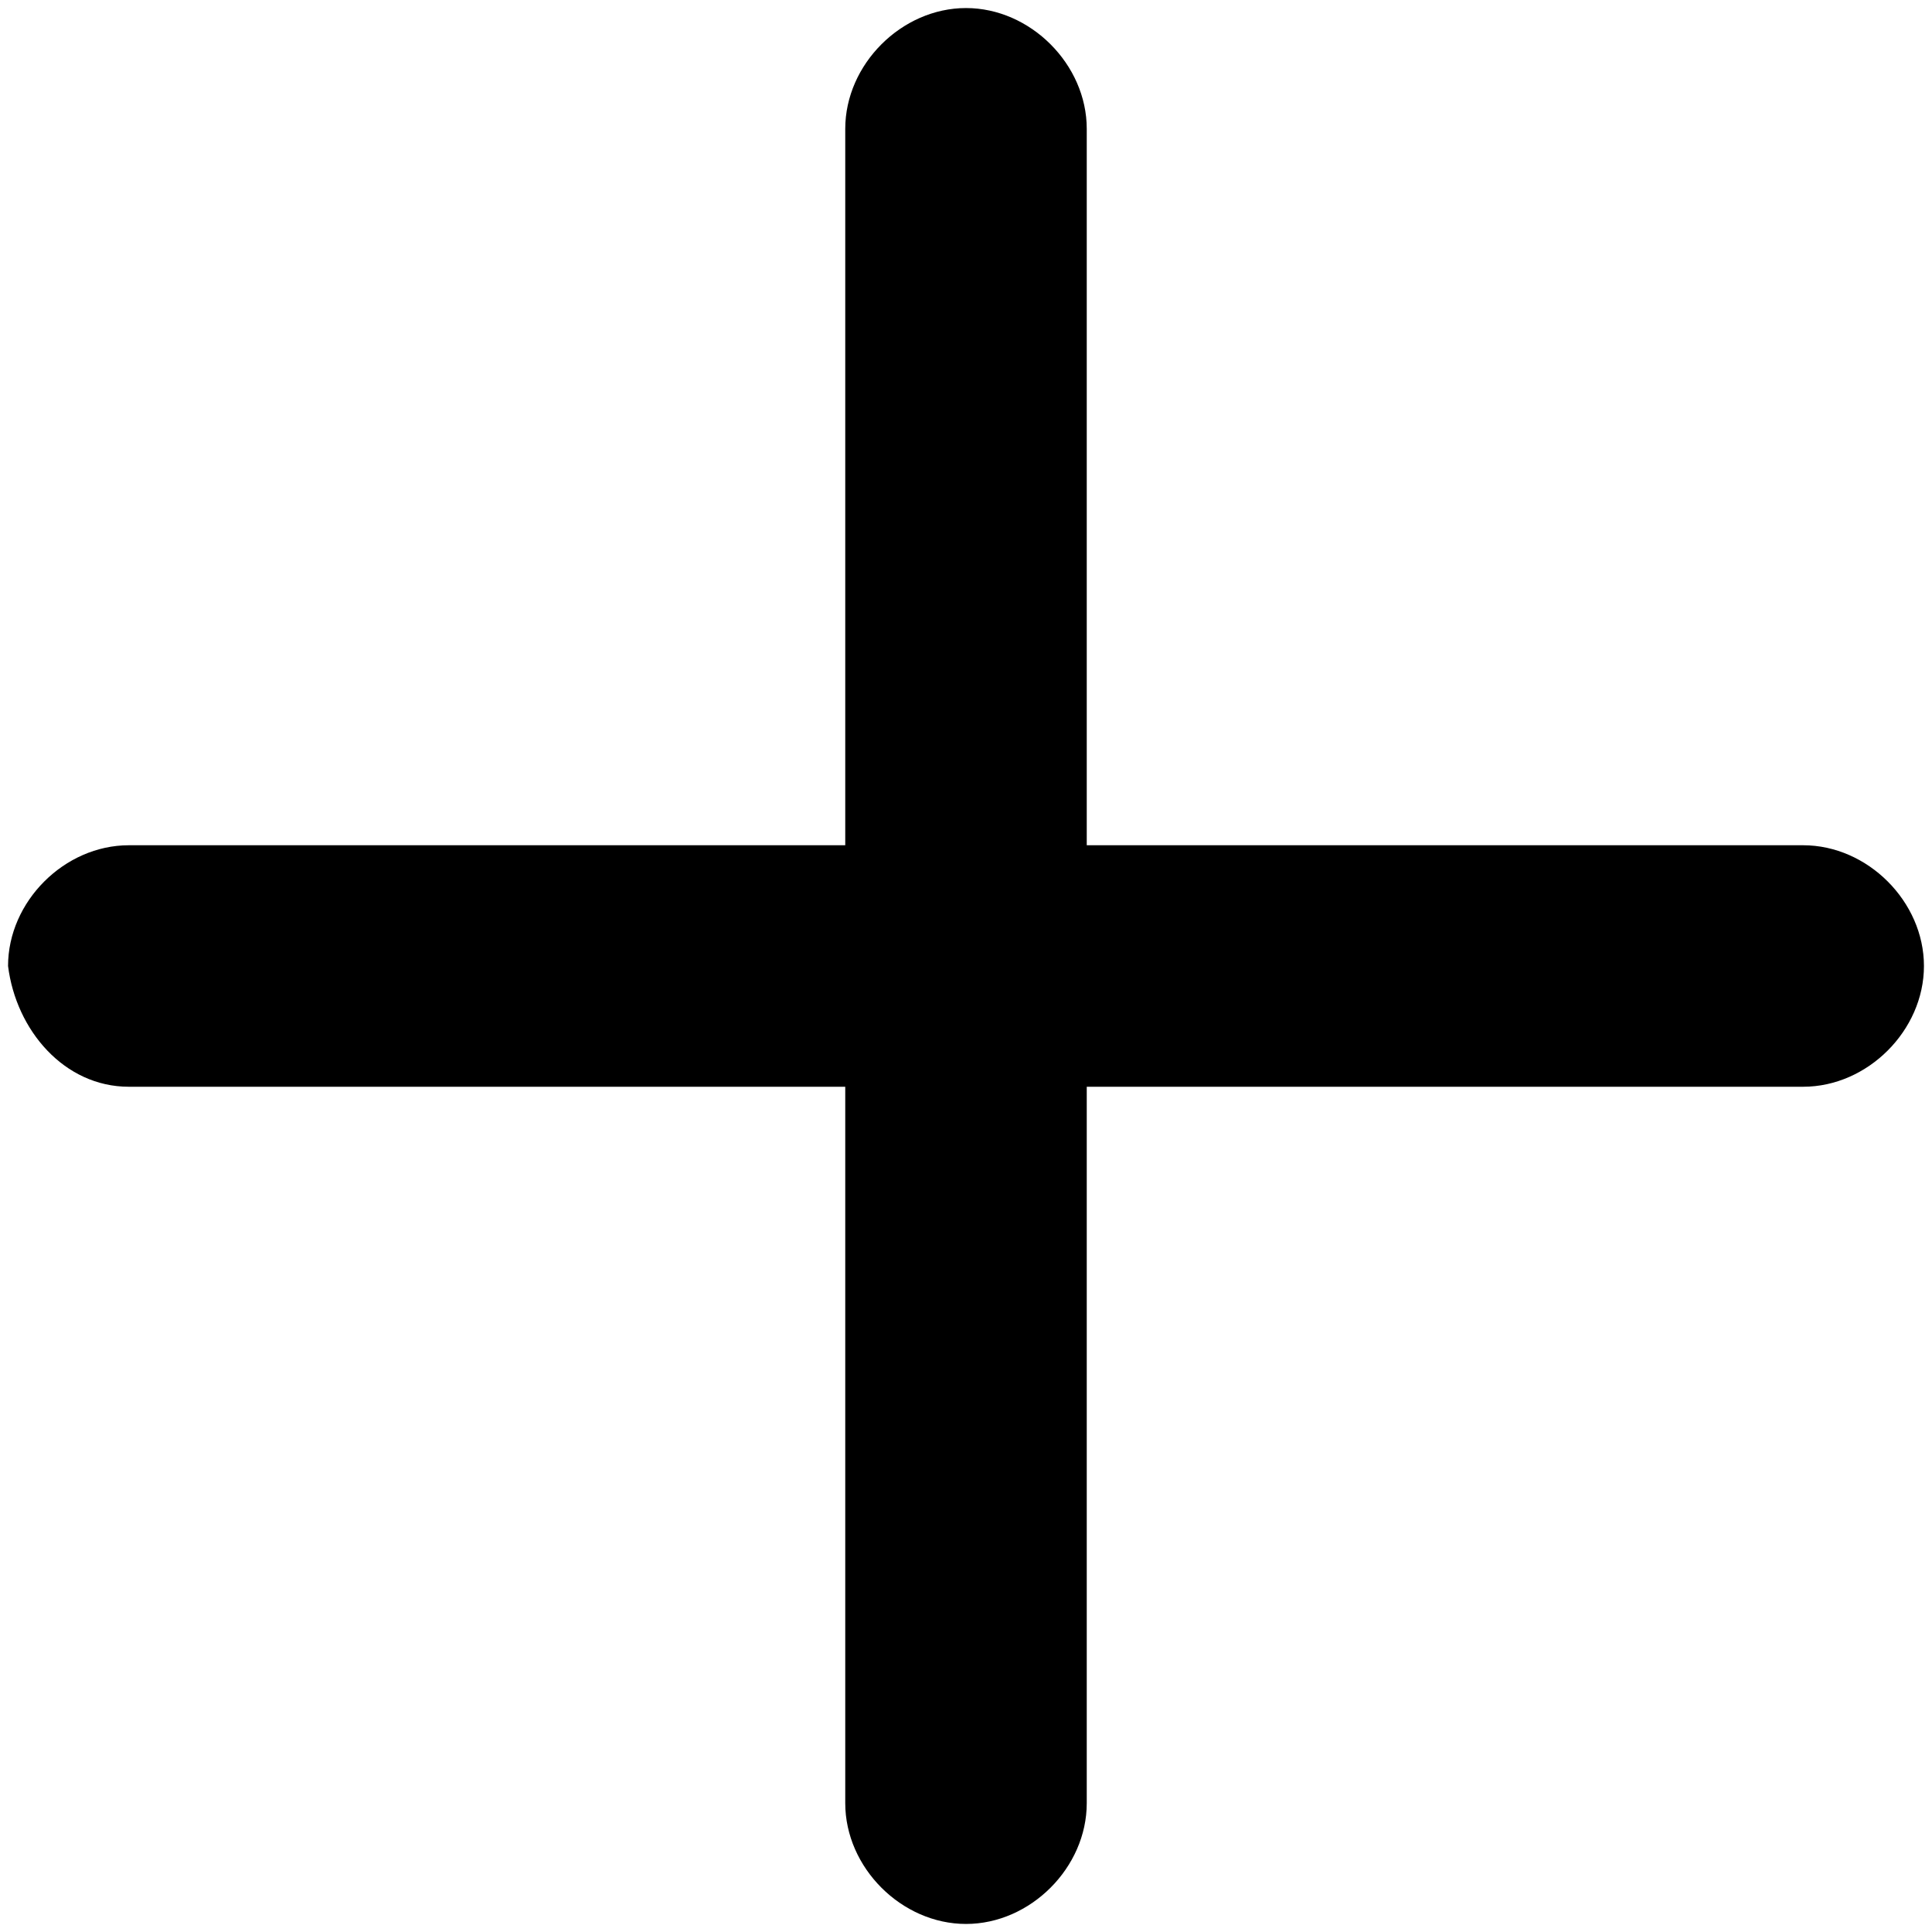
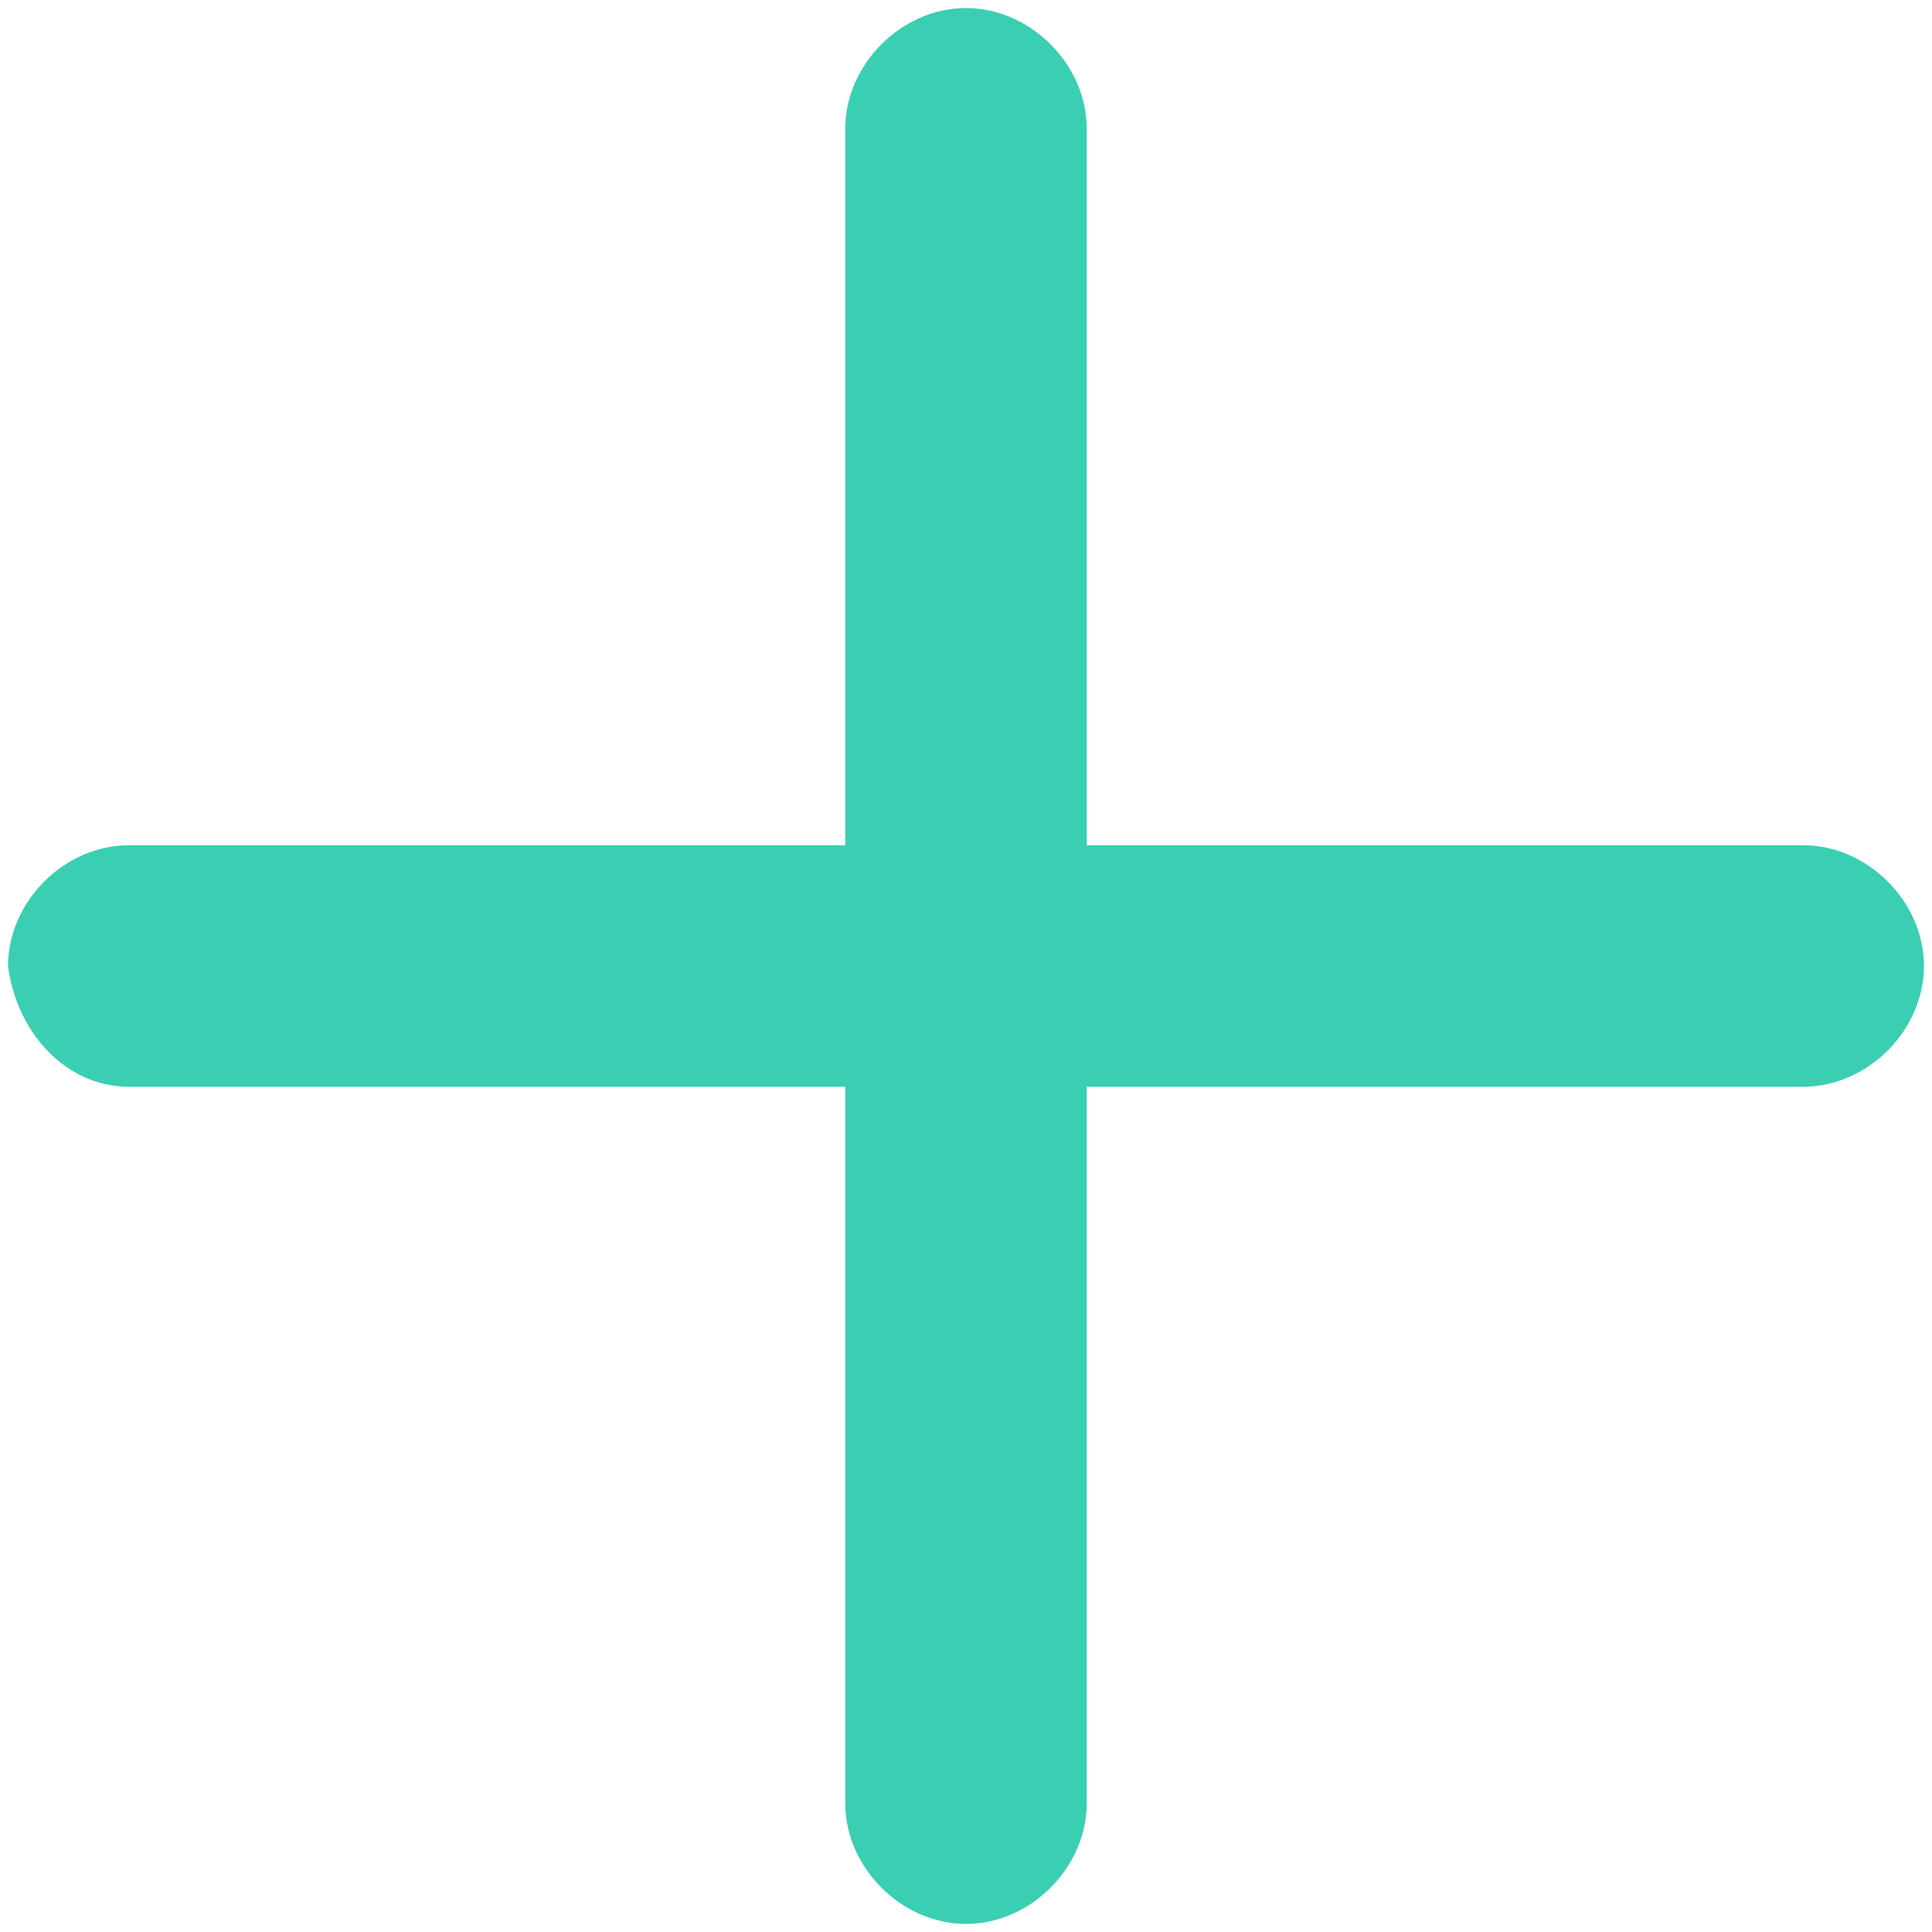
<svg xmlns="http://www.w3.org/2000/svg" version="1.1" x="0px" y="0px" viewBox="0 0 24 24">
-   <path d="M1.6,13.5h8.9v8.9c0,0.8,0.7,1.5,1.5,1.5c0.8,0,1.5-0.7,1.5-1.5v-8.9h8.9c0.8,0,1.5-0.7,1.5-1.5c0-0.8-0.7-1.5-1.5-1.5h-8.9  V1.6c0-0.8-0.7-1.5-1.5-1.5c-0.8,0-1.5,0.7-1.5,1.5v8.9H1.6c-0.8,0-1.5,0.7-1.5,1.5C0.2,12.8,0.8,13.5,1.6,13.5z" />
+   <path fill="#3ACFB2" d="M1.6,13.5h8.9v8.9c0,0.8,0.7,1.5,1.5,1.5c0.8,0,1.5-0.7,1.5-1.5v-8.9h8.9c0.8,0,1.5-0.7,1.5-1.5c0-0.8-0.7-1.5-1.5-1.5h-8.9  V1.6c0-0.8-0.7-1.5-1.5-1.5c-0.8,0-1.5,0.7-1.5,1.5v8.9H1.6c-0.8,0-1.5,0.7-1.5,1.5C0.2,12.8,0.8,13.5,1.6,13.5z" />
</svg>
